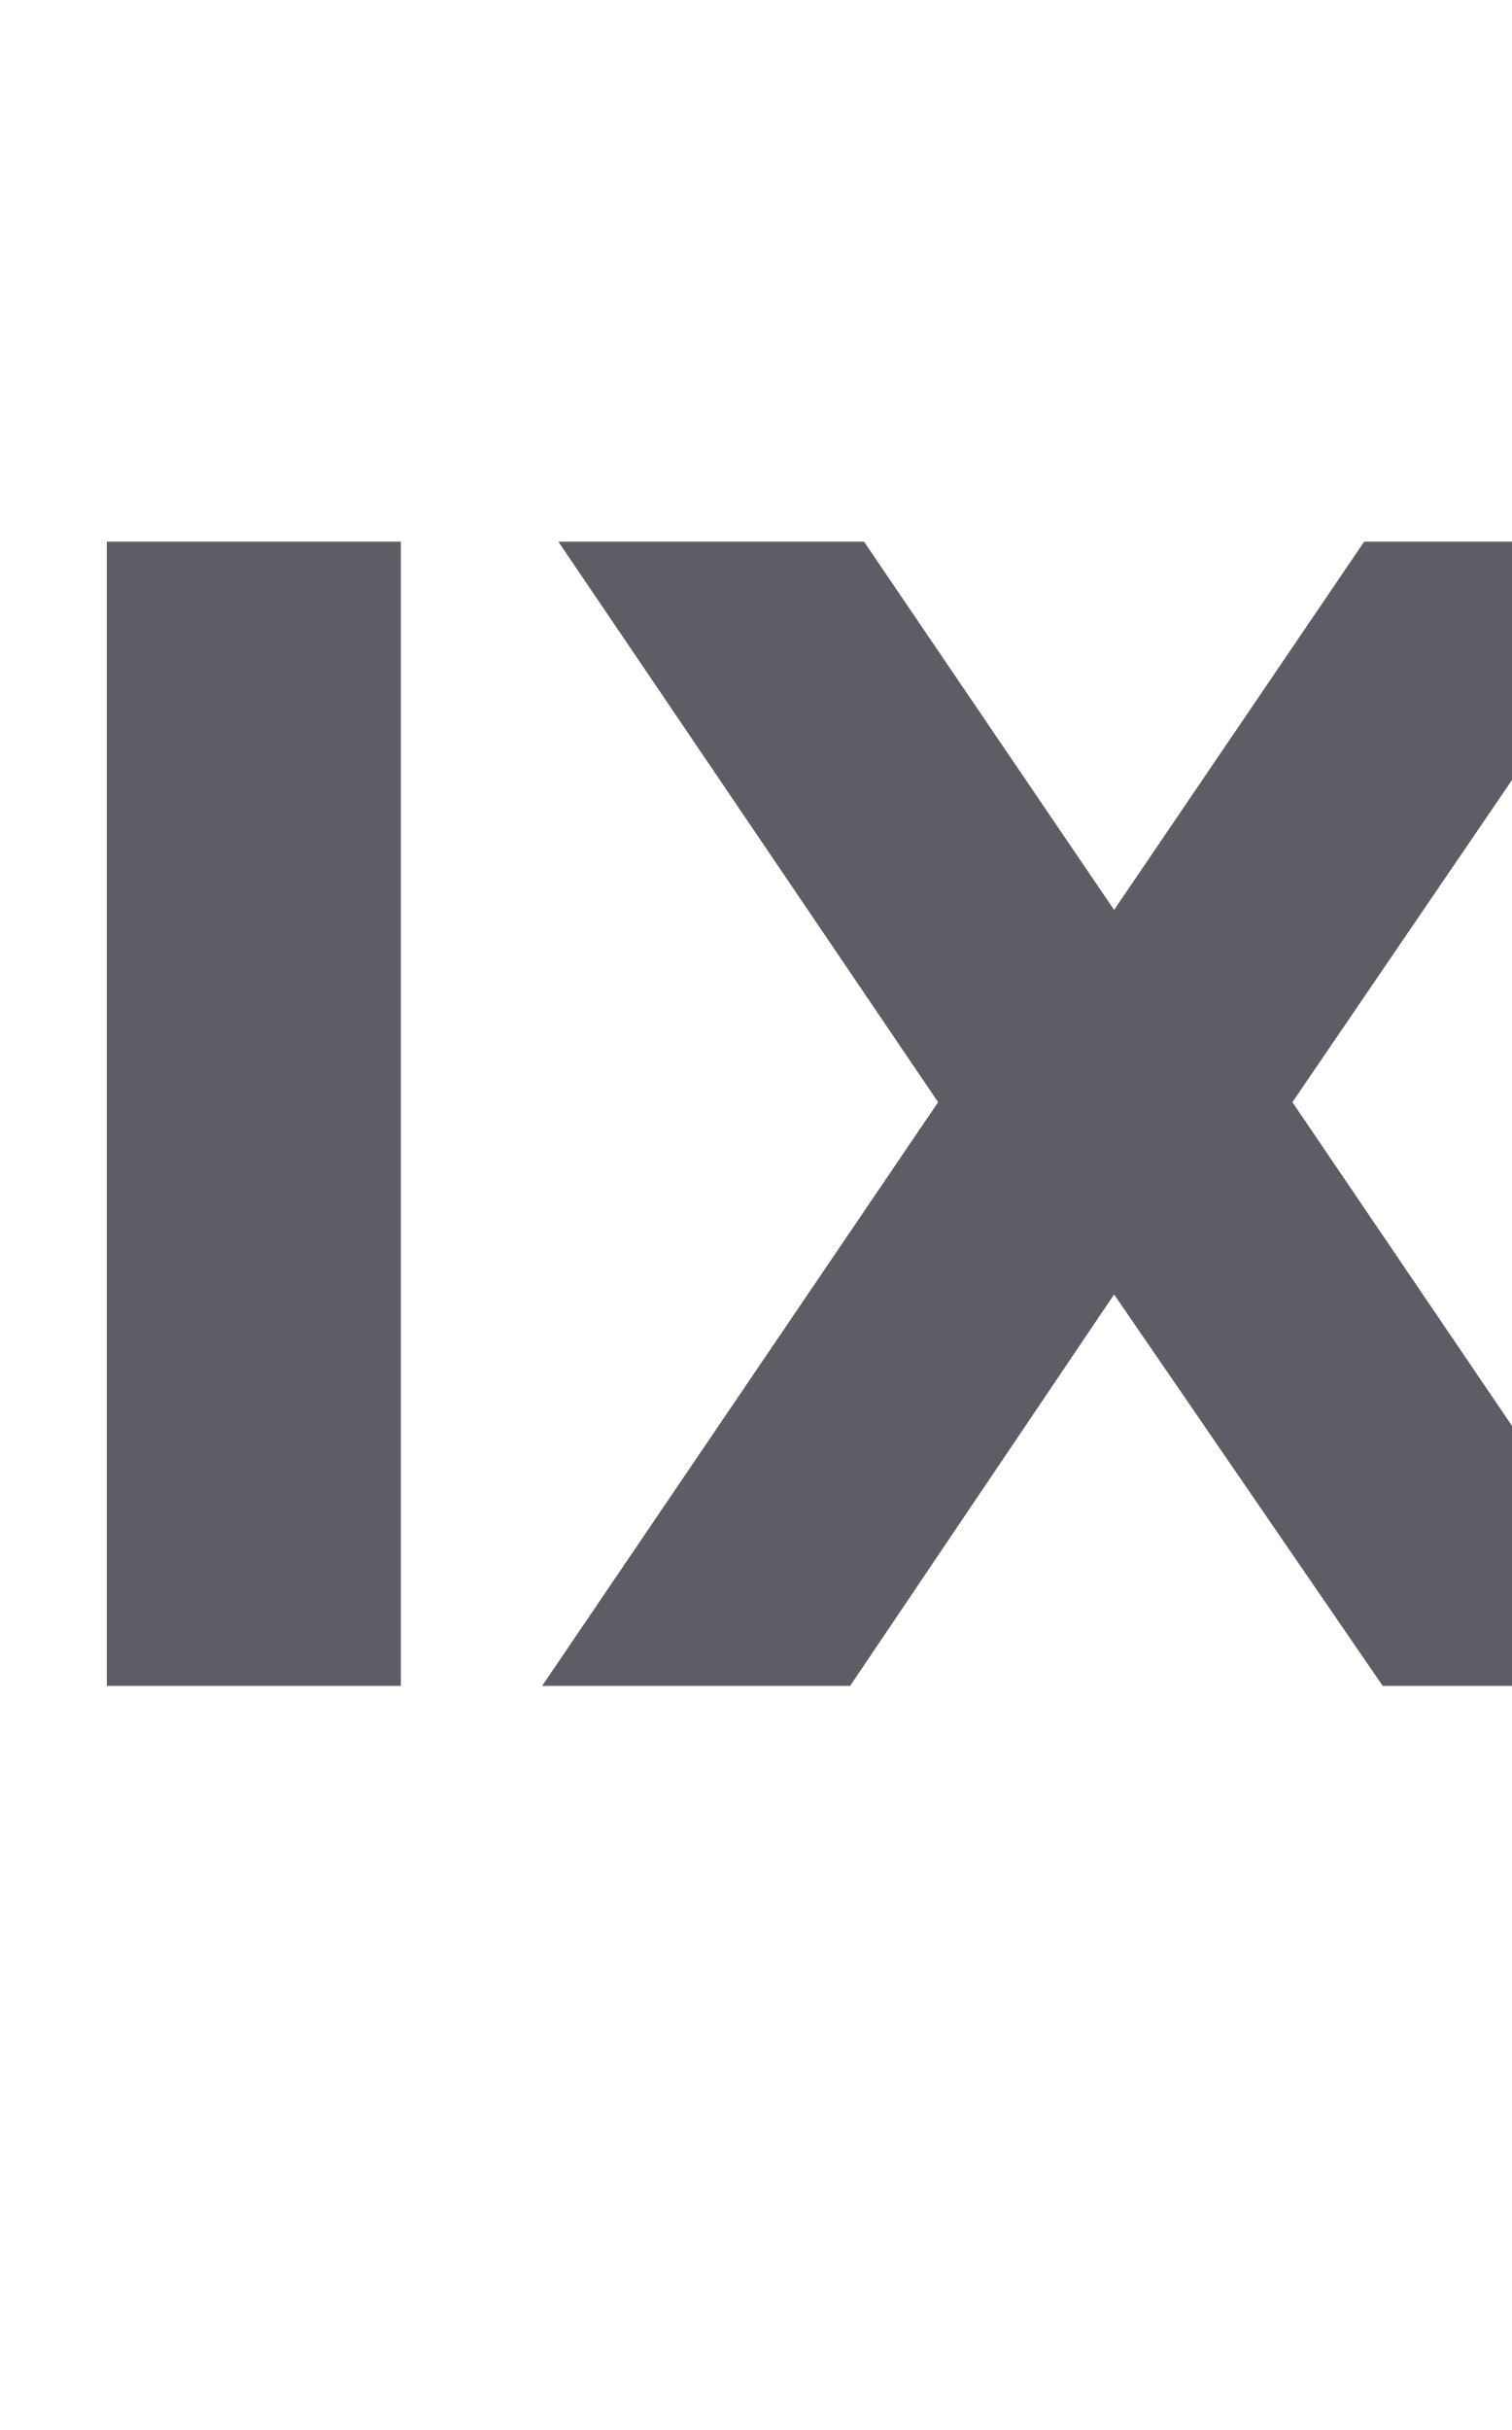
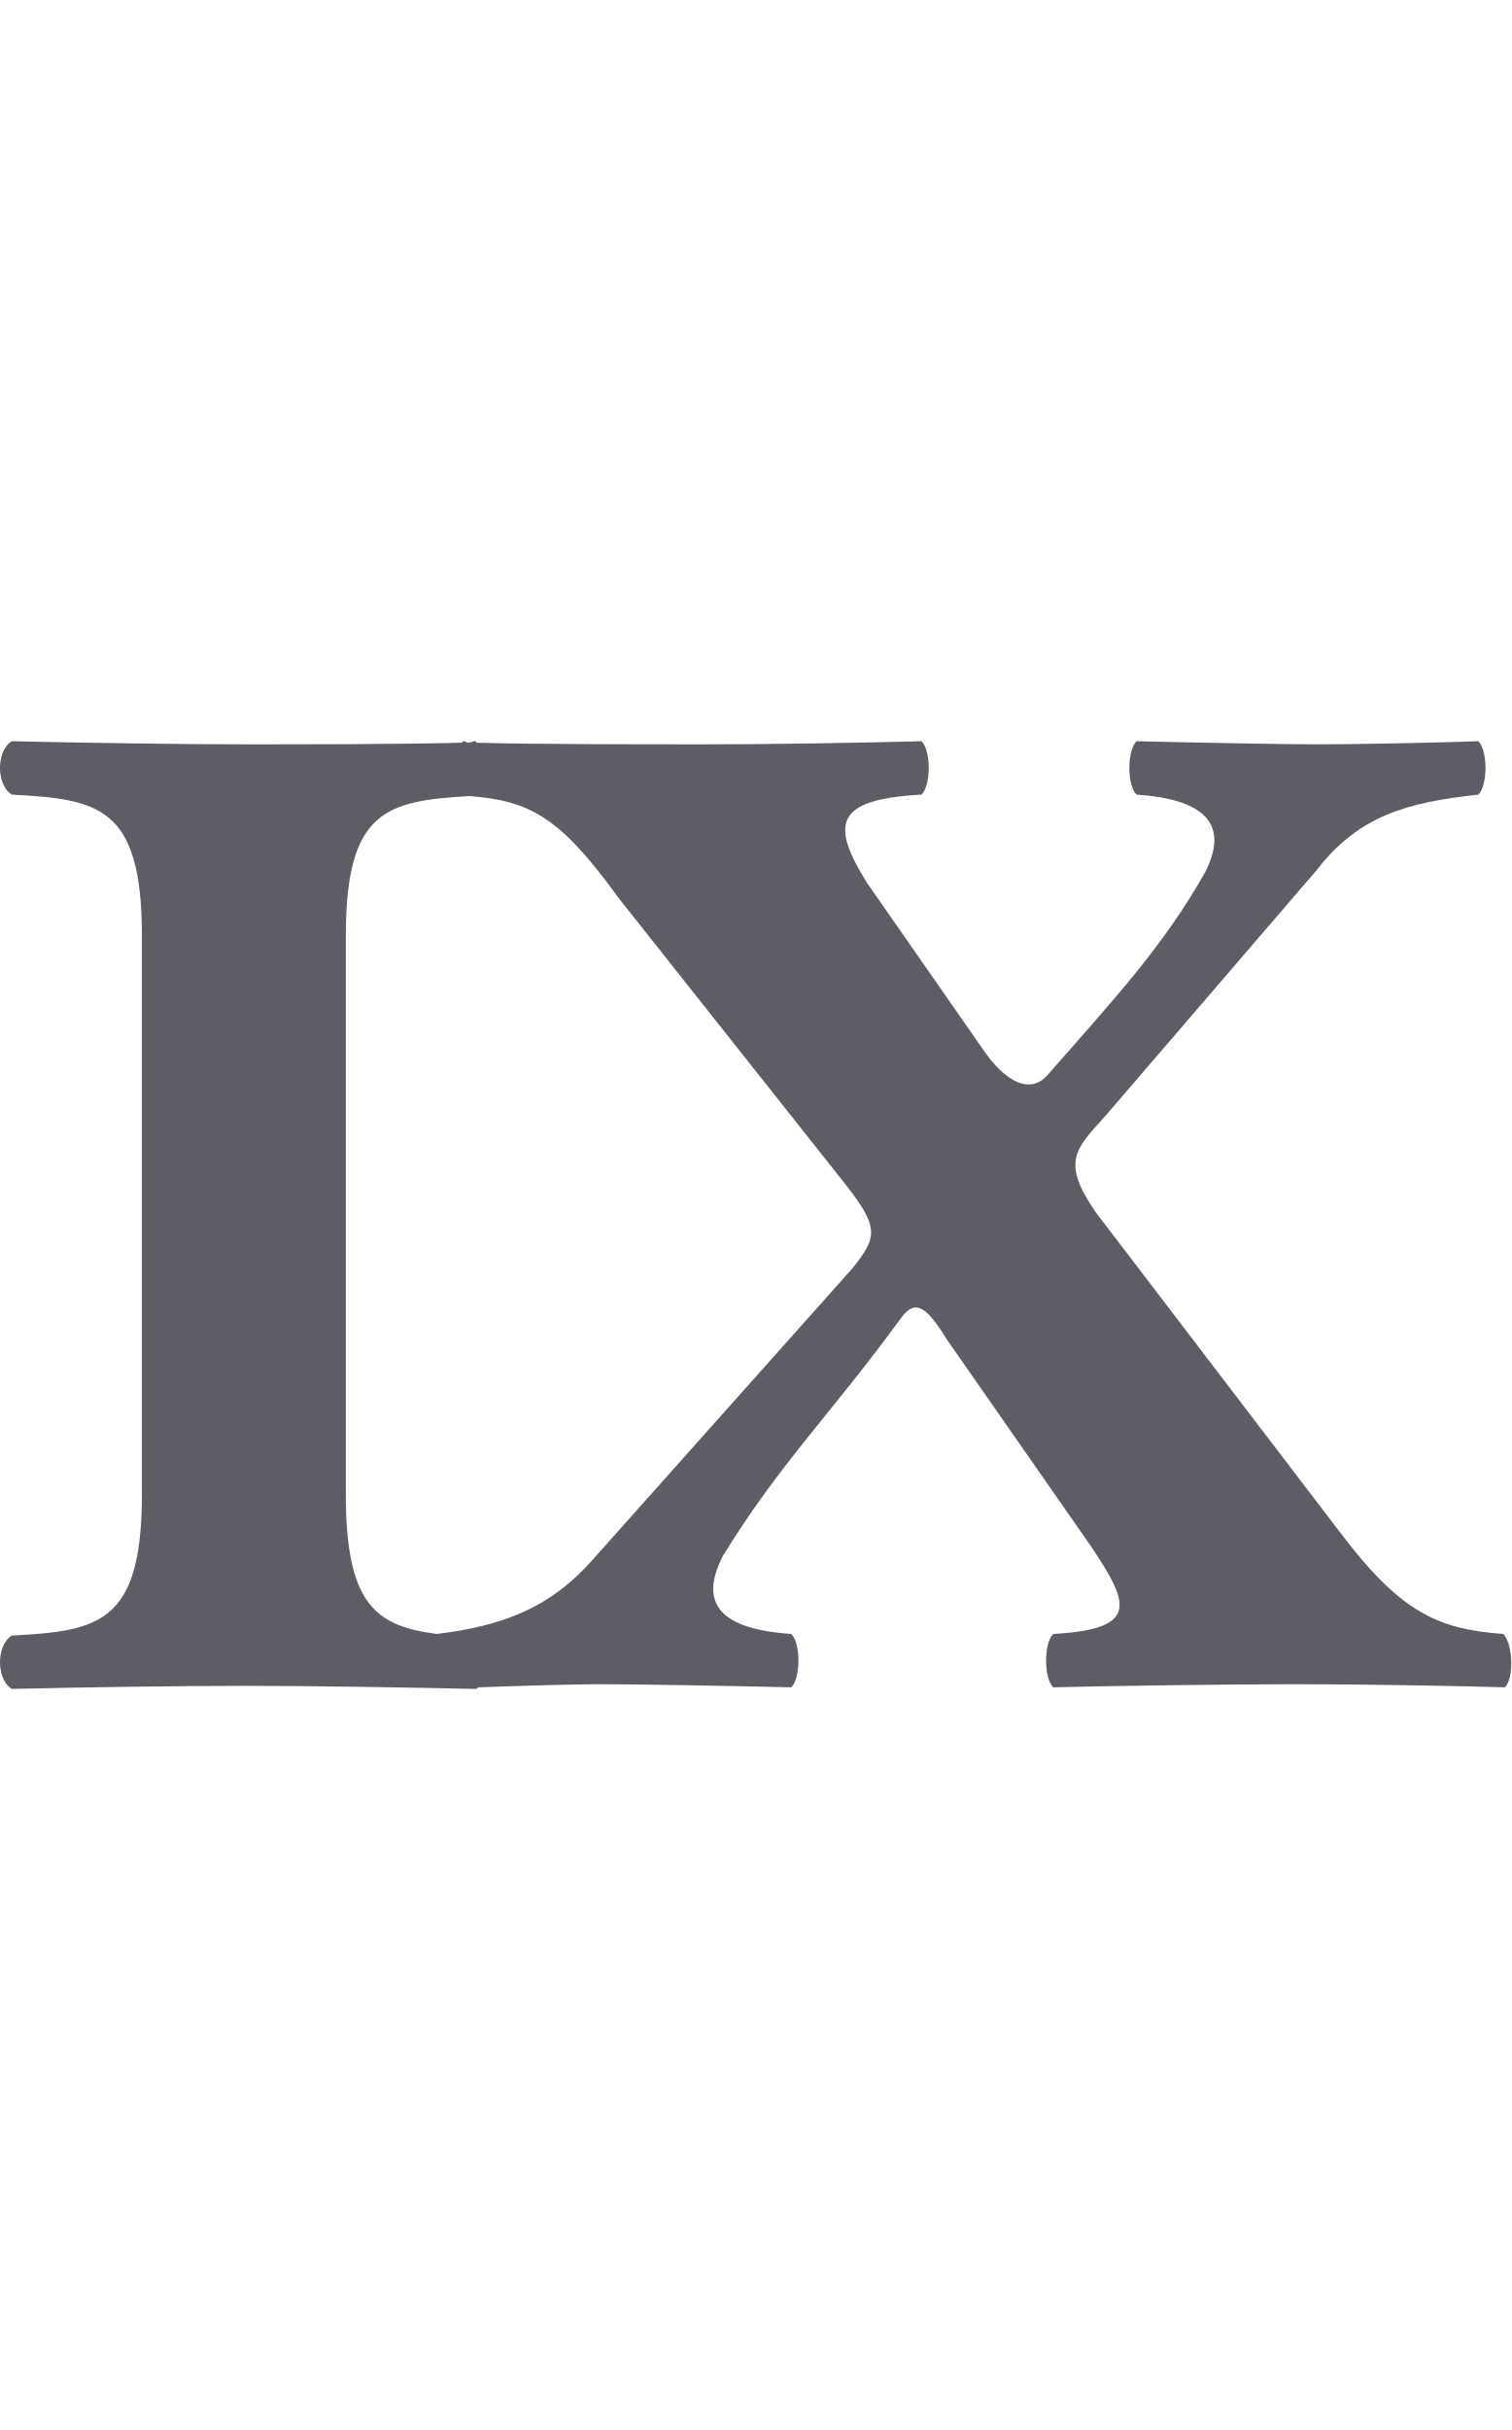
<svg xmlns="http://www.w3.org/2000/svg" width="10.197mm" height="16.392mm" viewBox="0 0 10.197 16.392" version="1.1" id="svg5">
  <defs id="defs2" />
  <g id="layer1" transform="translate(-92.31847,-166.7369)">
-     <text xml:space="preserve" style="font-style:normal;font-variant:normal;font-weight:bold;font-stretch:normal;font-size:10.583px;line-height:1.25;font-family:'Linux Libertine O';-inkscape-font-specification:'Linux Libertine O, Bold';font-variant-ligatures:normal;font-variant-caps:normal;font-variant-numeric:normal;font-variant-east-asian:normal;letter-spacing:0px;word-spacing:0px;fill:#5e5c64;fill-opacity:1;stroke:none;stroke-width:0.265" x="92.07" y="178.108" id="text77966">
-       <tspan id="tspan77964" style="font-style:normal;font-variant:normal;font-weight:bold;font-stretch:normal;font-size:10.583px;font-family:'Linux Libertine O';-inkscape-font-specification:'Linux Libertine O, Bold';font-variant-ligatures:normal;font-variant-caps:normal;font-variant-numeric:normal;font-variant-east-asian:normal;fill:#5e5c64;stroke-width:0.265" x="92.07" y="178.108">Ⅸ</tspan>
-     </text>
+     <g aria-label="Ⅸ" id="text77966" style="font-weight:bold;font-size:10.583px;line-height:1.25;font-family:'Linux Libertine O';-inkscape-font-specification:'Linux Libertine O, Bold';letter-spacing:0px;word-spacing:0px;fill:#5e5c64;stroke-width:0.265">
+       <path d="m 99.679,177.166 c 0.254,0.381 0.339,0.561 -0.254,0.593 -0.064,0.064 -0.064,0.296 0,0.36 0.423,-0.011 1.228,-0.021 1.651,-0.021 0.413,0 1.079,0.011 1.397,0.021 0.064,-0.064 0.053,-0.296 -0.011,-0.36 -0.445,-0.032 -0.698,-0.148 -1.111,-0.698 l -1.64,-2.148 c -0.233,-0.339 -0.138,-0.423 0.064,-0.646 l 1.429,-1.662 c 0.286,-0.37 0.614,-0.455 1.09,-0.508 0.064,-0.064 0.064,-0.296 0,-0.36 -0.318,0.011 -0.836,0.021 -1.079,0.021 -0.243,0 -0.804,-0.011 -1.228,-0.021 -0.064,0.064 -0.064,0.296 0,0.36 0.466,0.032 0.624,0.201 0.466,0.519 -0.286,0.508 -0.624,0.868 -1.069,1.376 -0.116,0.127 -0.275,0.042 -0.413,-0.148 l -0.804,-1.154 c -0.243,-0.392 -0.222,-0.561 0.37,-0.593 0.064,-0.064 0.064,-0.296 0,-0.36 -0.423,0.011 -1.027,0.021 -1.45,0.021 -0.381,0 -1.185,0 -1.556,-0.011 0,0 0,0 0,-0.011 -0.021,0 -0.032,0.011 -0.053,0.011 -0.011,0 -0.021,-0.011 -0.032,-0.011 -0.011,0.011 -0.011,0.011 -0.011,0.011 -0.423,0.011 -1.069,0.011 -1.46,0.011 -0.423,0 -1.154,-0.011 -1.577,-0.021 -0.106,0.064 -0.106,0.296 0,0.36 0.582,0.032 0.878,0.074 0.878,0.952 v 3.768 c 0,0.878 -0.296,0.921 -0.878,0.953 -0.106,0.064 -0.106,0.296 0,0.36 0.423,-0.011 1.154,-0.021 1.577,-0.021 0.423,0 1.132,0.011 1.556,0.021 0,0 0.011,-0.011 0.021,-0.011 0.296,-0.011 0.646,-0.021 0.815,-0.021 0.243,0 0.868,0.011 1.291,0.021 0.064,-0.064 0.064,-0.296 0,-0.36 -0.476,-0.032 -0.624,-0.201 -0.466,-0.519 0.381,-0.624 0.741,-0.974 1.196,-1.598 0.095,-0.138 0.169,-0.116 0.317,0.127 z m -4.413,0.593 c -0.413,-0.053 -0.614,-0.201 -0.614,-0.942 v -3.768 c 0,-0.847 0.275,-0.91 0.836,-0.942 0.413,0.032 0.614,0.148 1.005,0.688 l 1.535,1.937 c 0.222,0.286 0.212,0.349 0.042,0.561 l -1.746,1.958 c -0.296,0.339 -0.624,0.455 -1.058,0.508 z" id="path823" />
+     </g>
  </g>
</svg>
